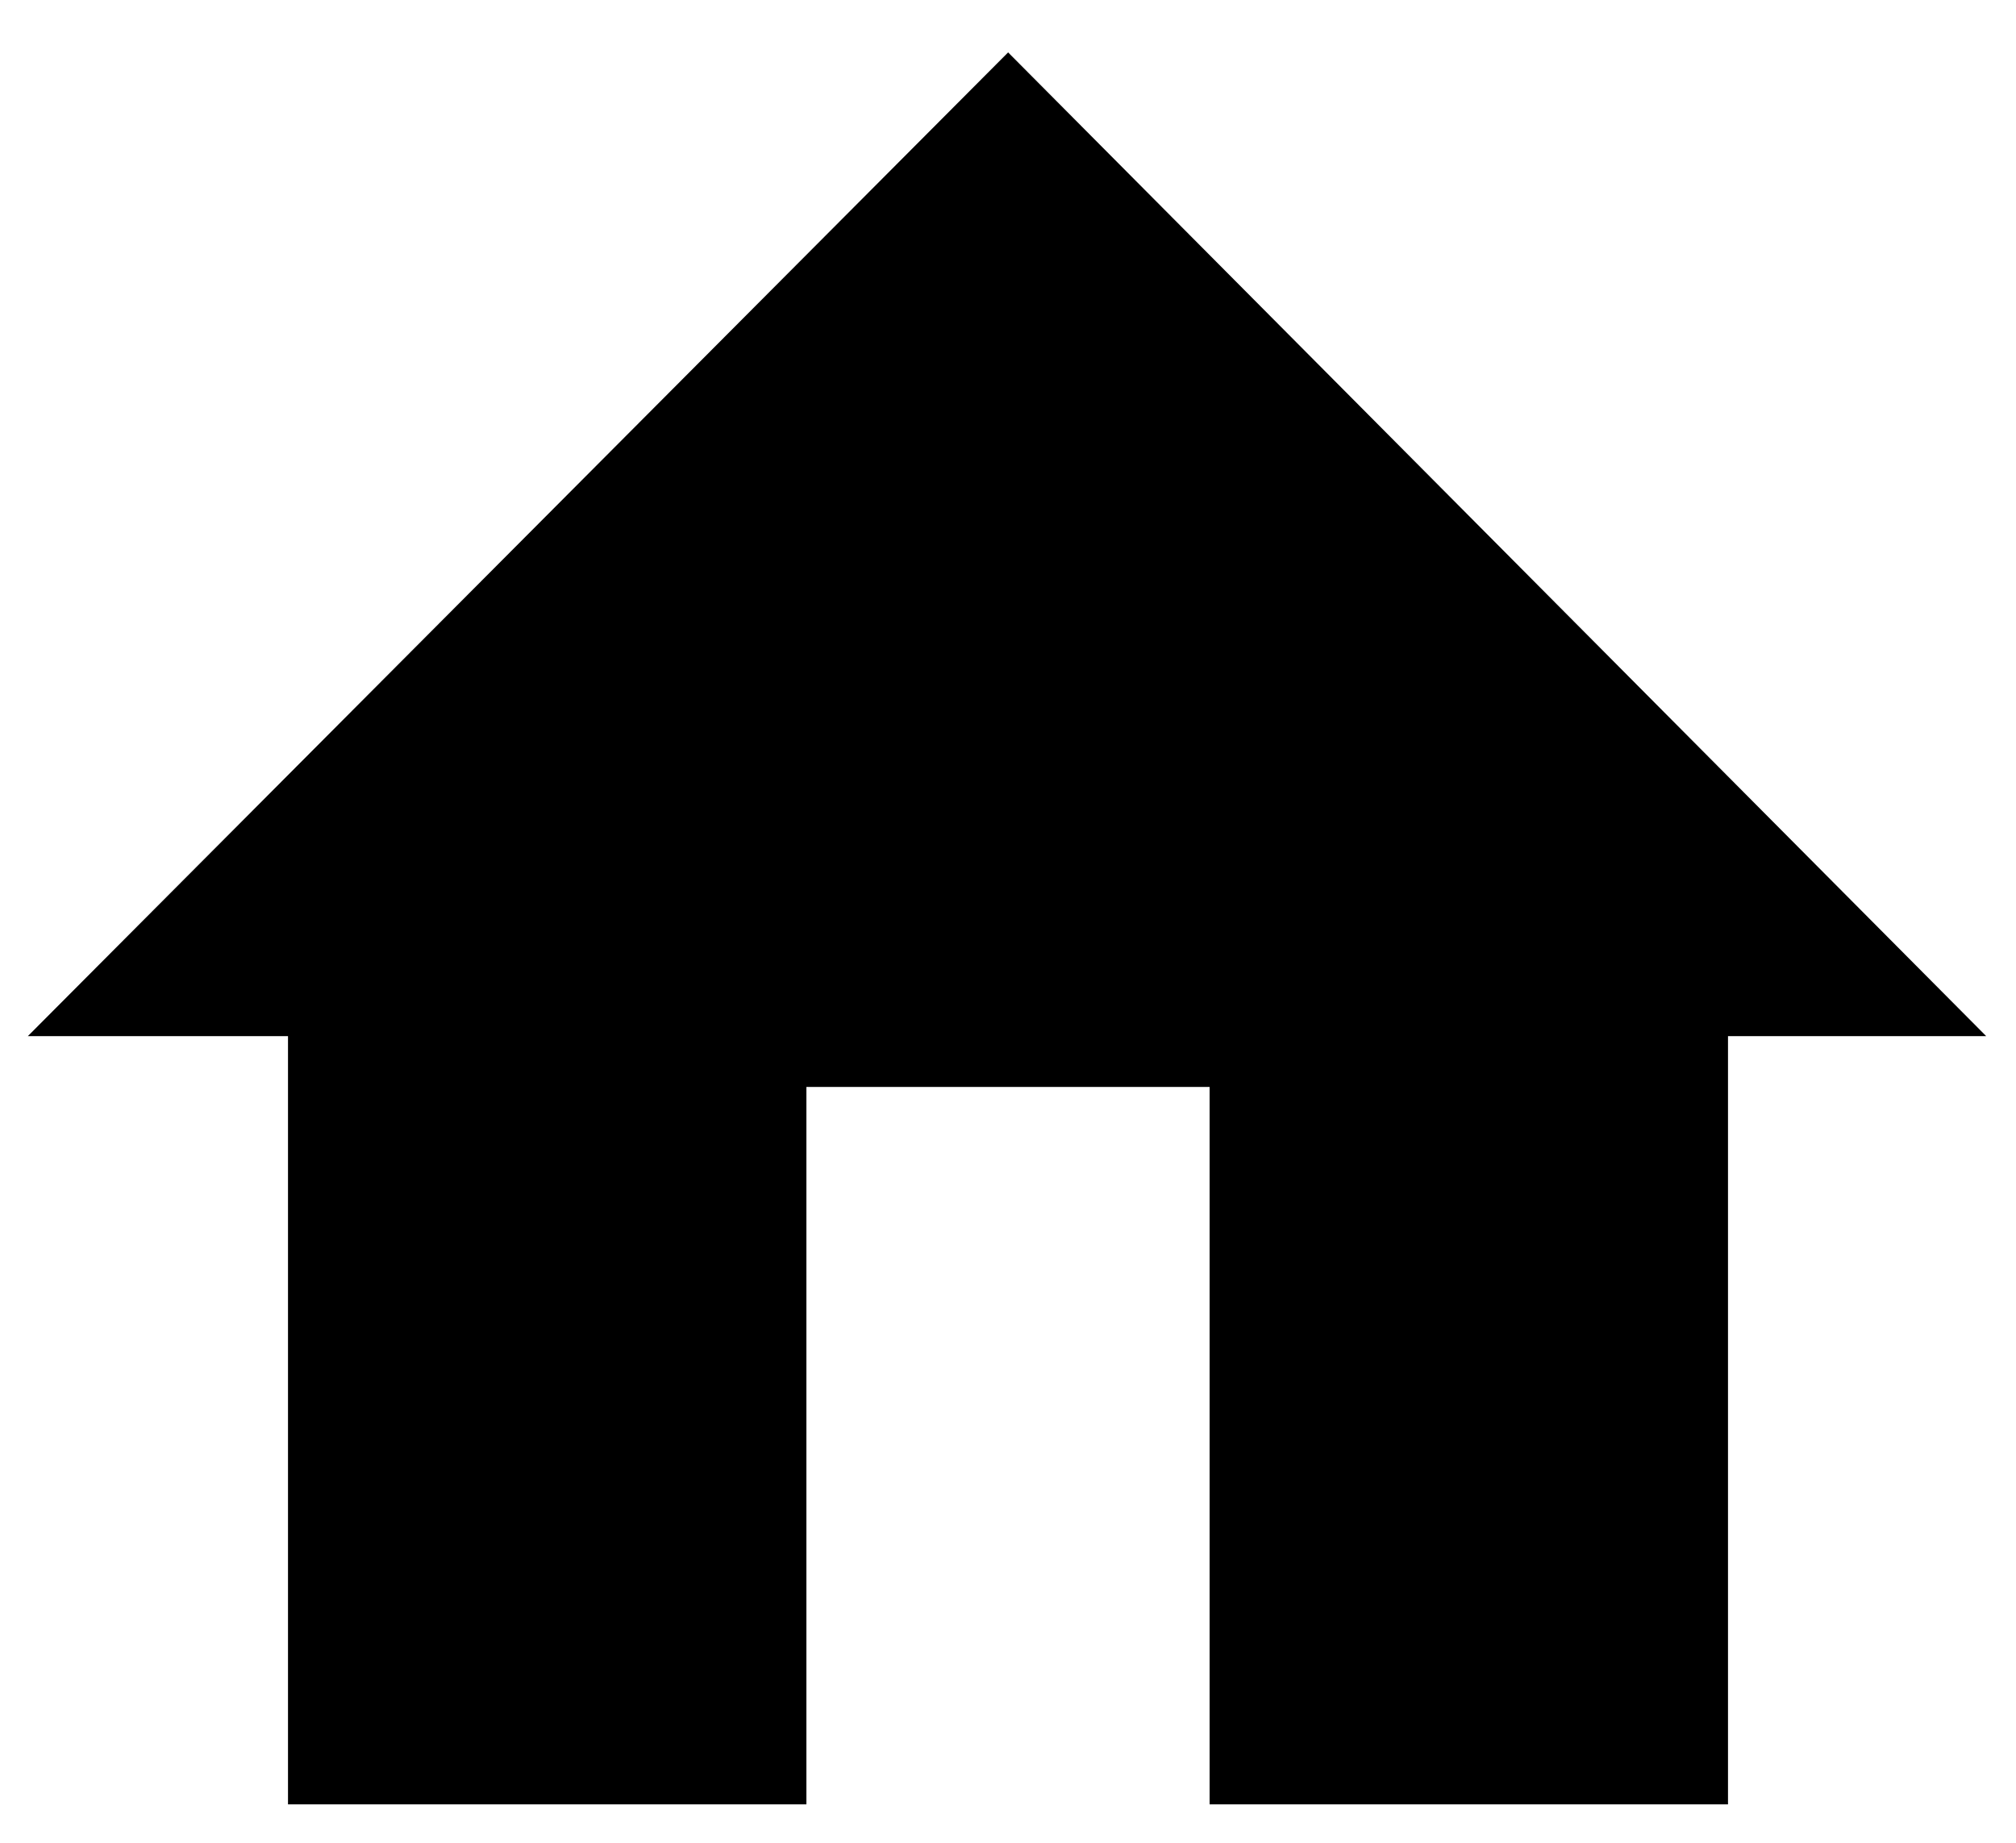
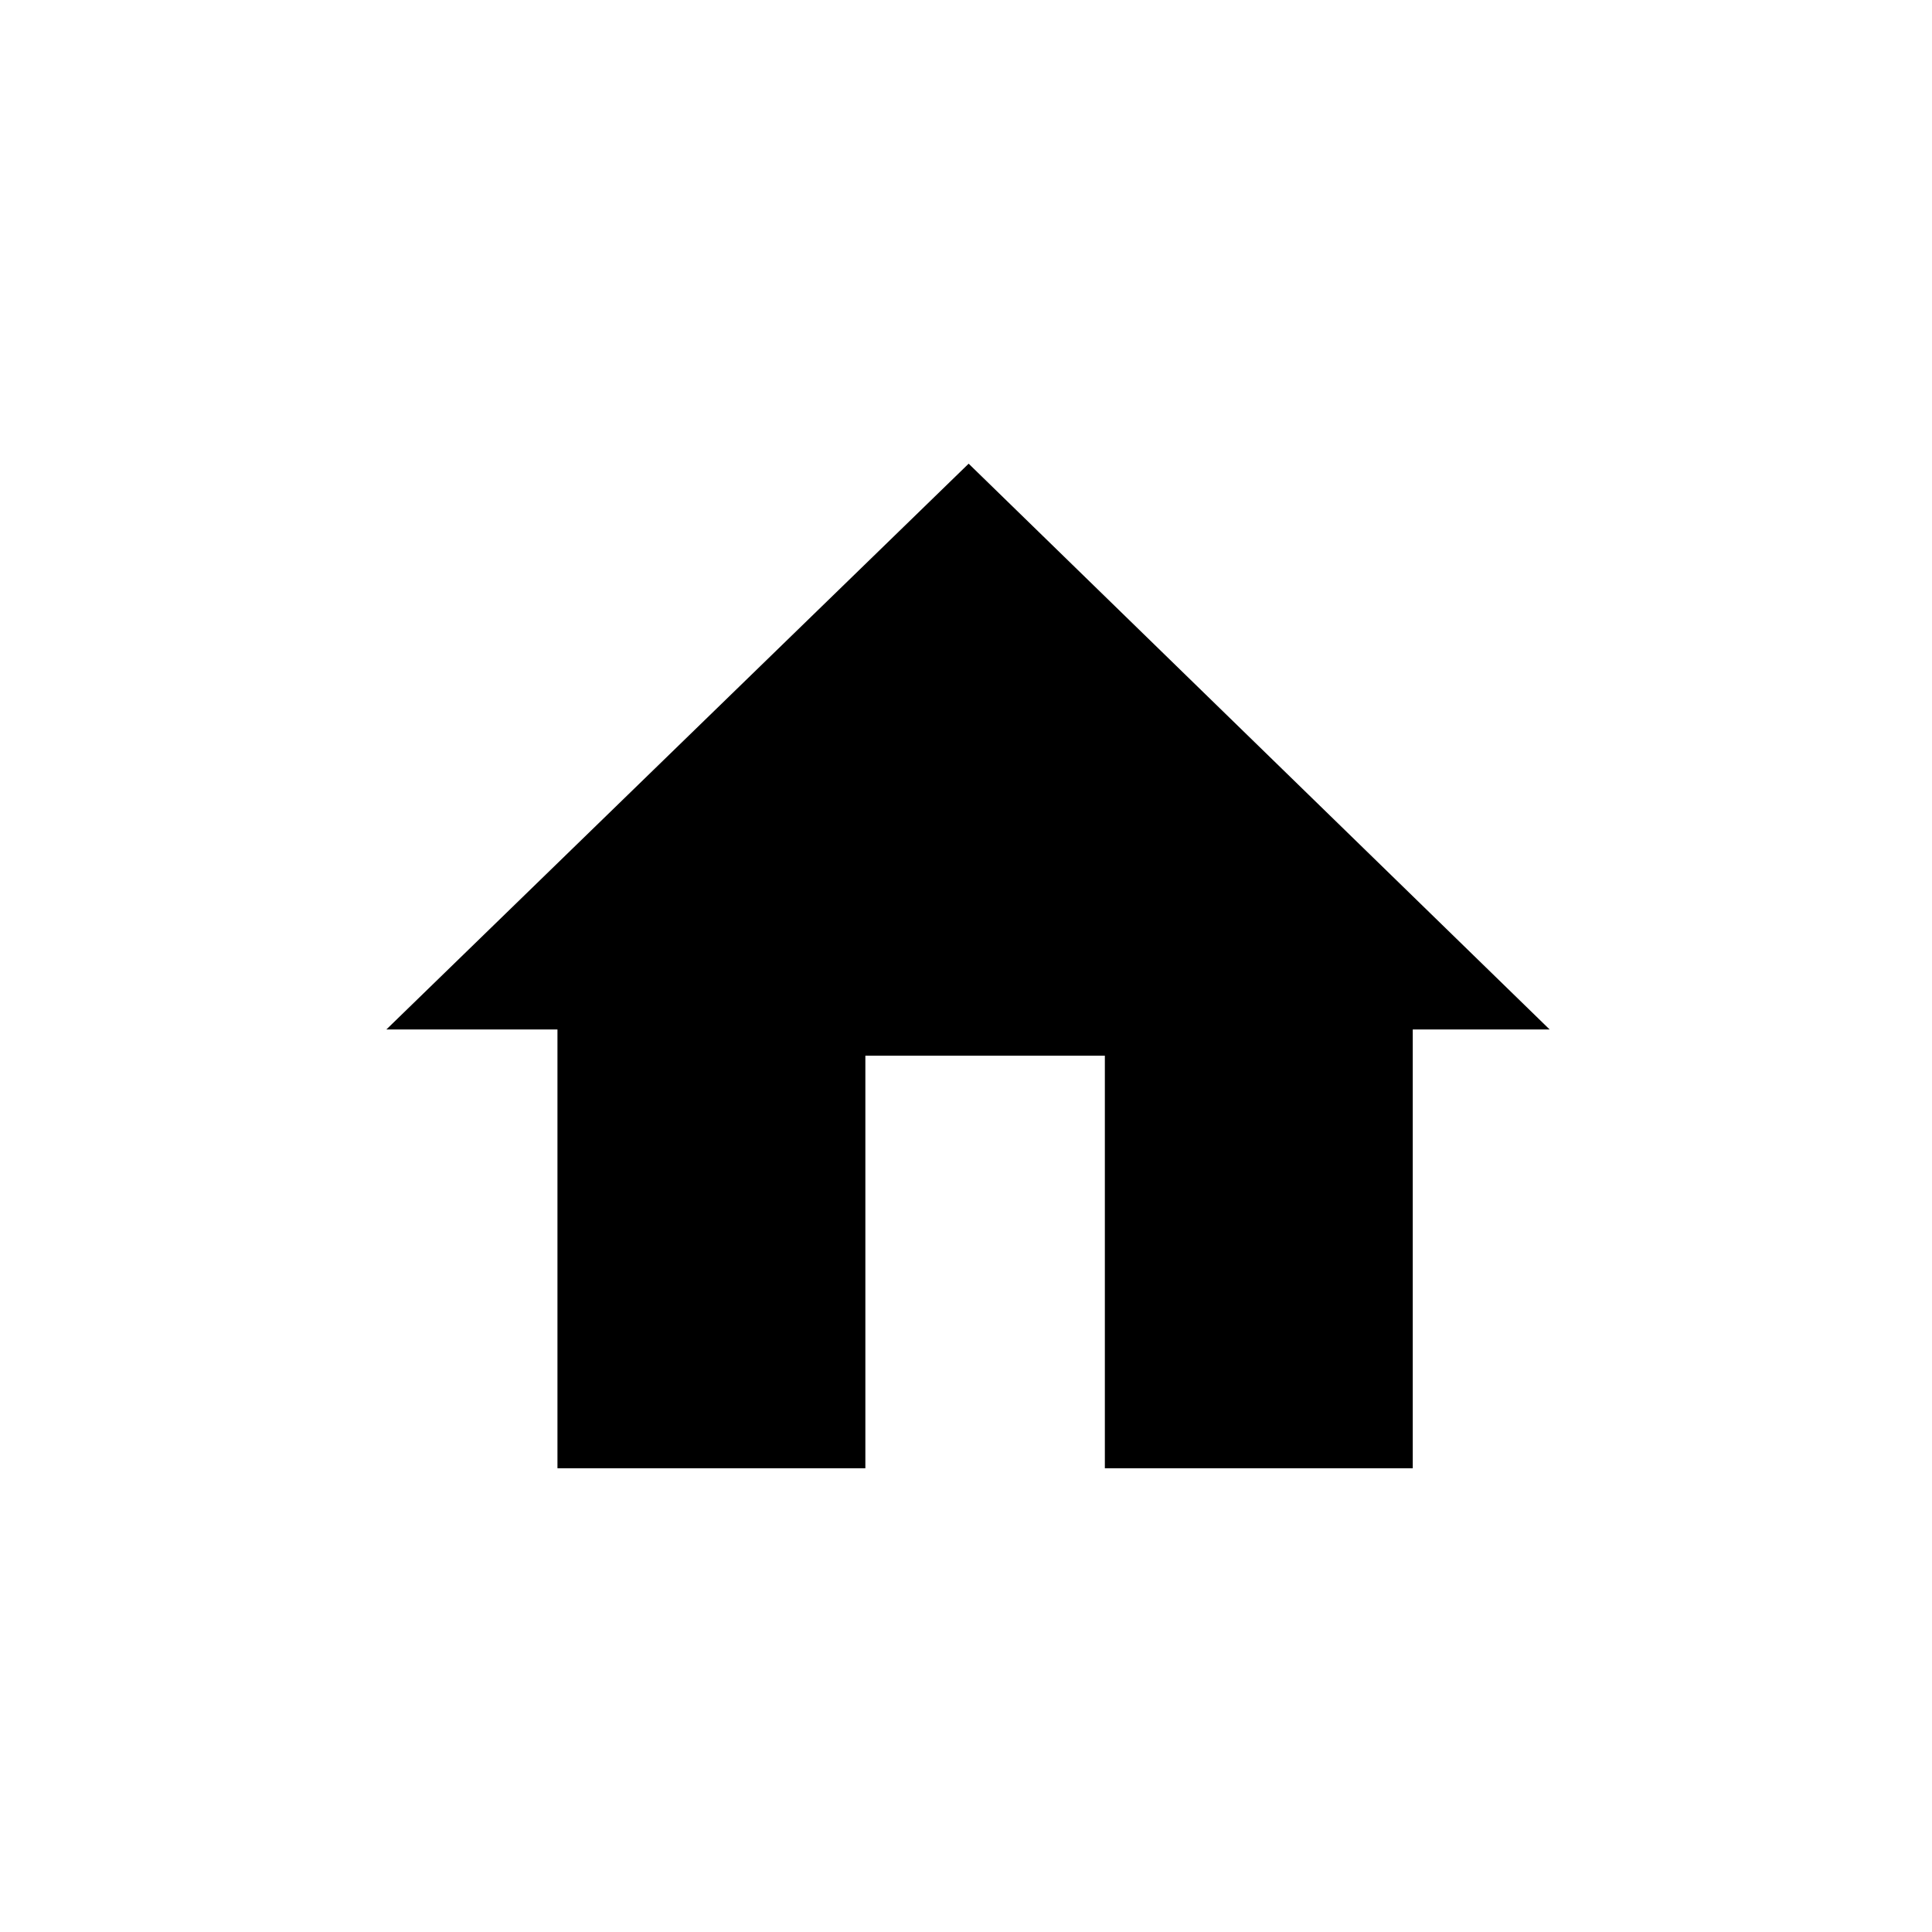
- <svg xmlns="http://www.w3.org/2000/svg" width="35px" height="32px" viewBox="0 0 35 32" version="1.1">
+ <svg xmlns="http://www.w3.org/2000/svg" width="100px" height="100px" viewBox="0 0 100 100" version="1.1">
  <defs />
  <g id="Page-1" stroke="none" stroke-width="1" fill="none" fill-rule="evenodd">
-     <g id="icons" transform="translate(-27, -124)" fill="#000000">
-       <g id="Home" transform="translate(27, 125)">
-         <rect id="Rectangle-path" x="5" y="14" width="9" height="16.333" />
-         <rect id="Rectangle-path" x="21" y="14" width="9" height="16.333" />
-         <path d="M0.483,16.993 L34.483,16.993 L17.502,-0.09" id="Shape" />
-         <rect id="Rectangle-path" x="12" y="16" width="10.875" height="1.875" />
-       </g>
+     <g id="home" fill="#000000">
+       <rect id="Rectangle-path" x="28.854" y="47.999" width="15.937" height="27.998" />
+       <rect id="Rectangle-path" x="57.187" y="47.999" width="15.937" height="27.998" />
+       <path d="M20,53.284 L80.208,53.284 L50.137,24" id="Shape" />
+       <rect id="Rectangle-path" x="41.25" y="51.428" width="19.258" height="3.214" />
    </g>
  </g>
</svg>
